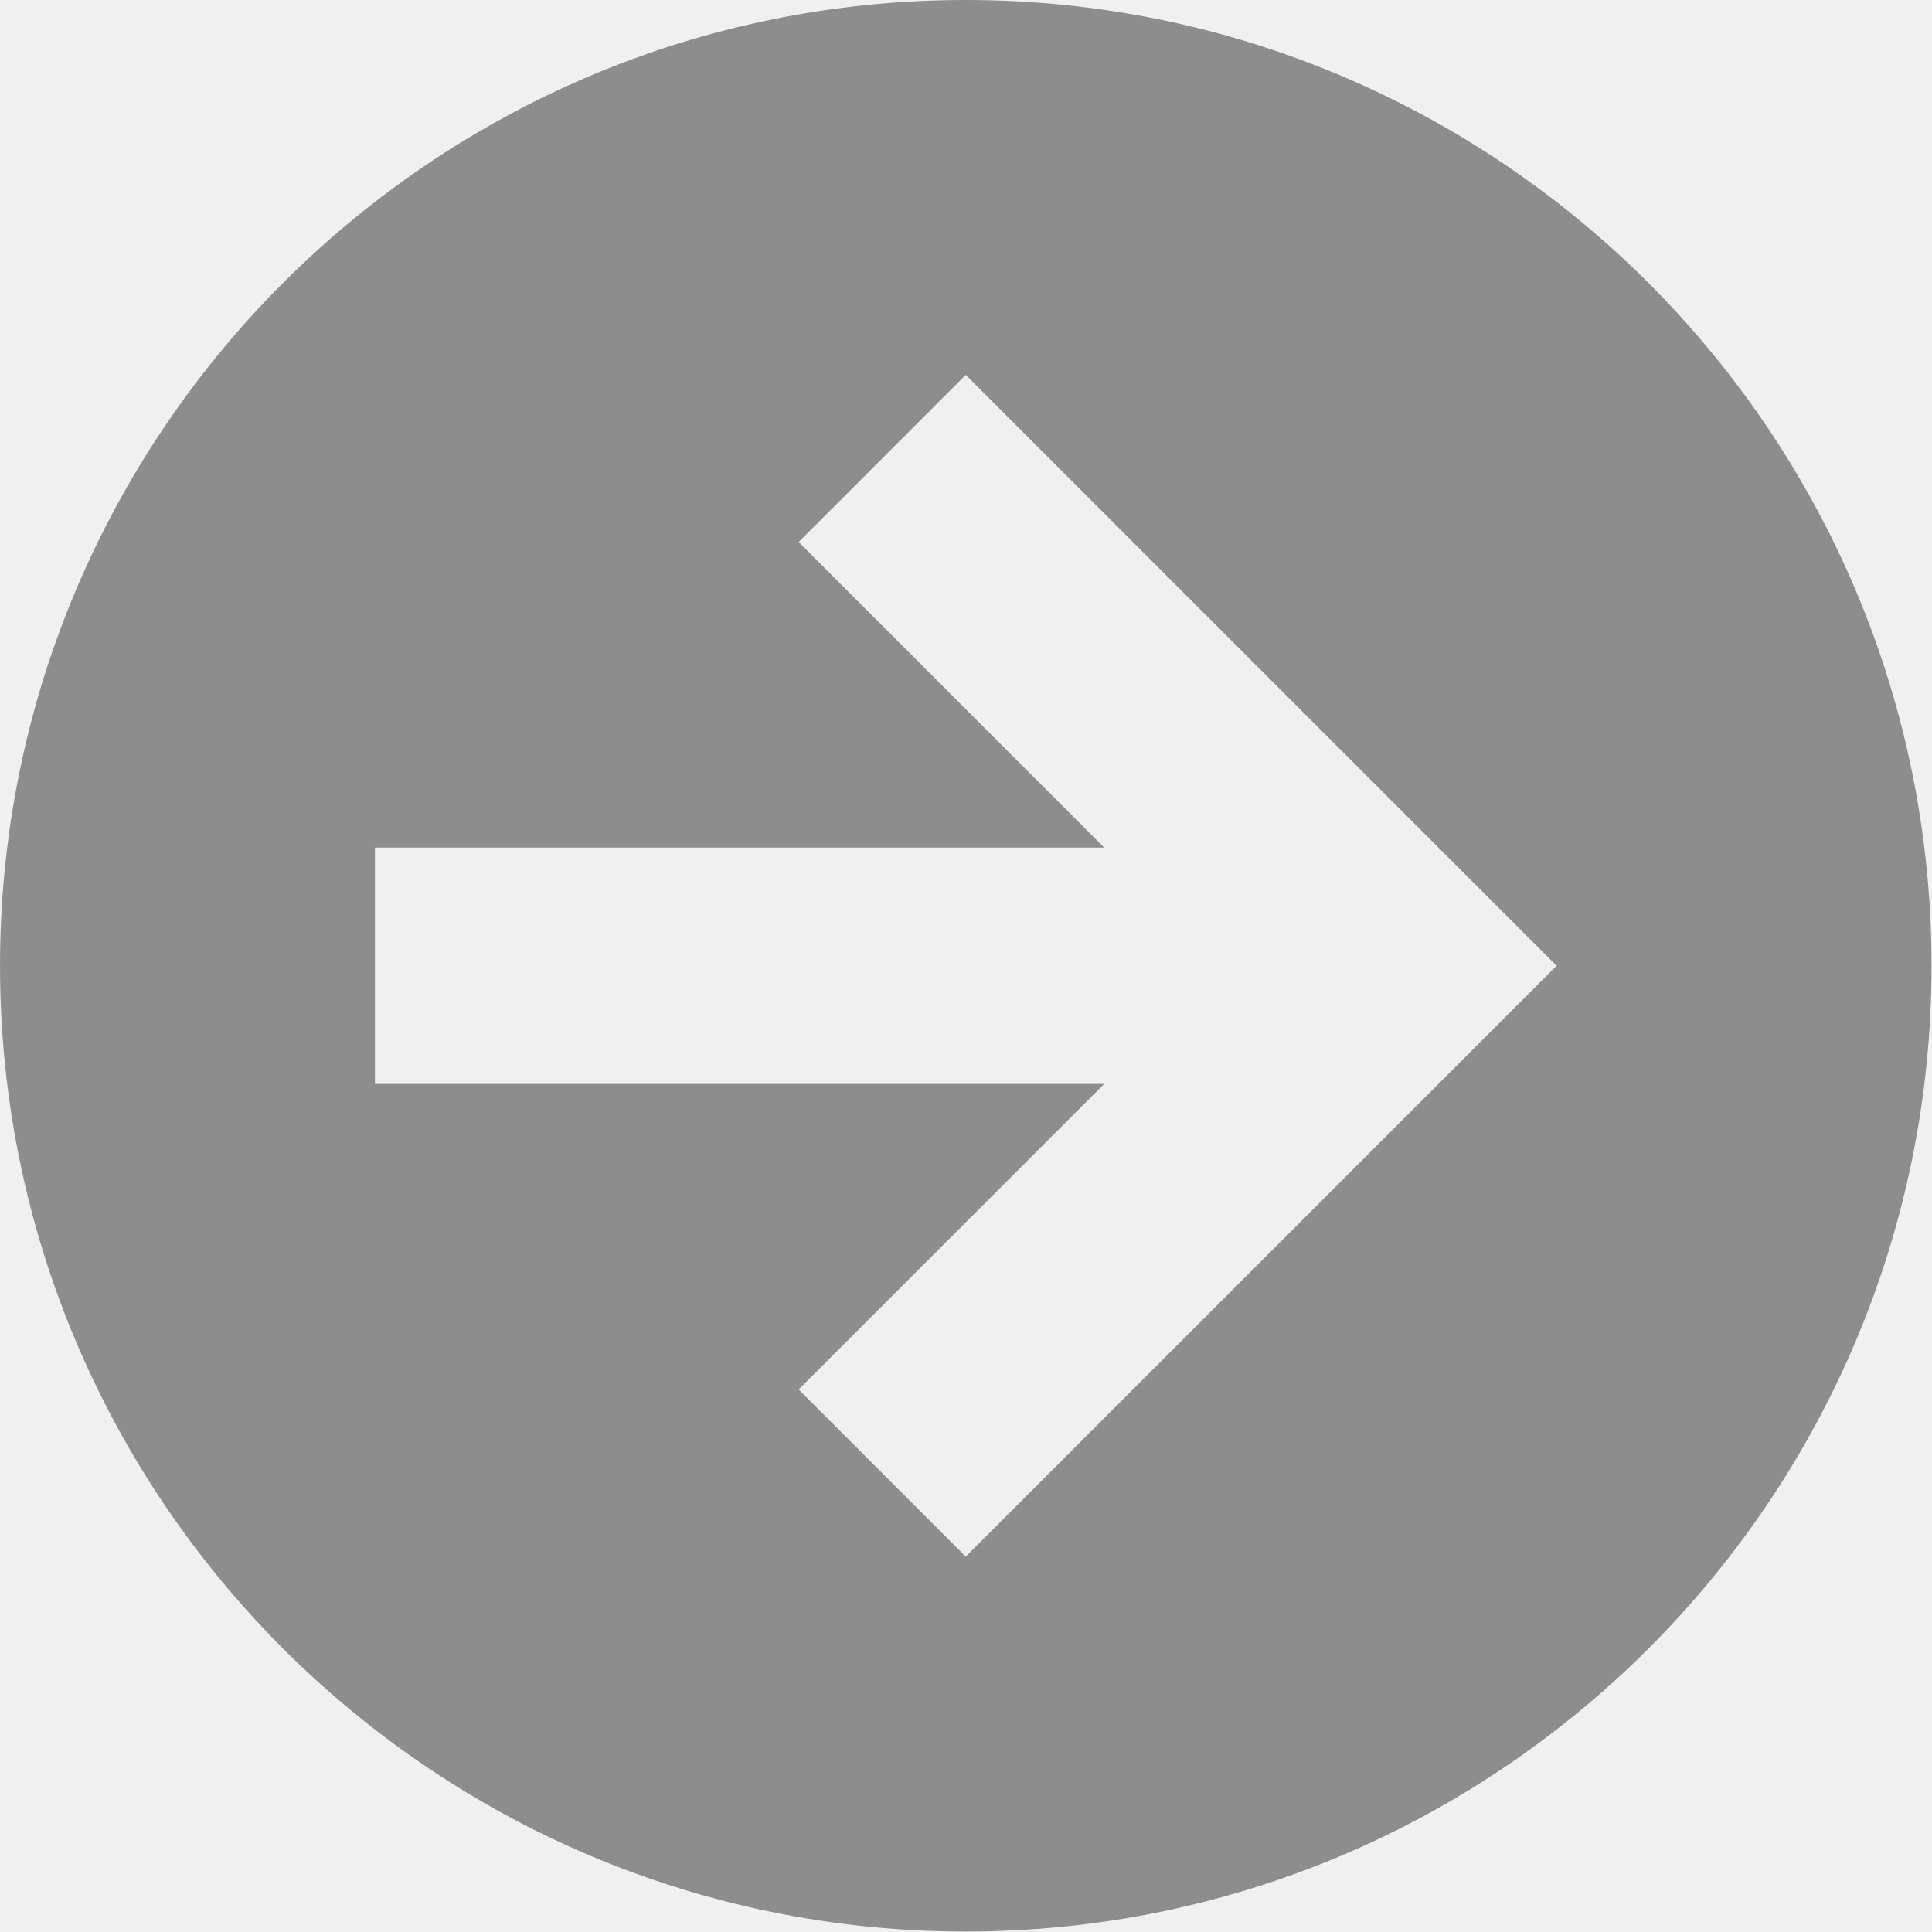
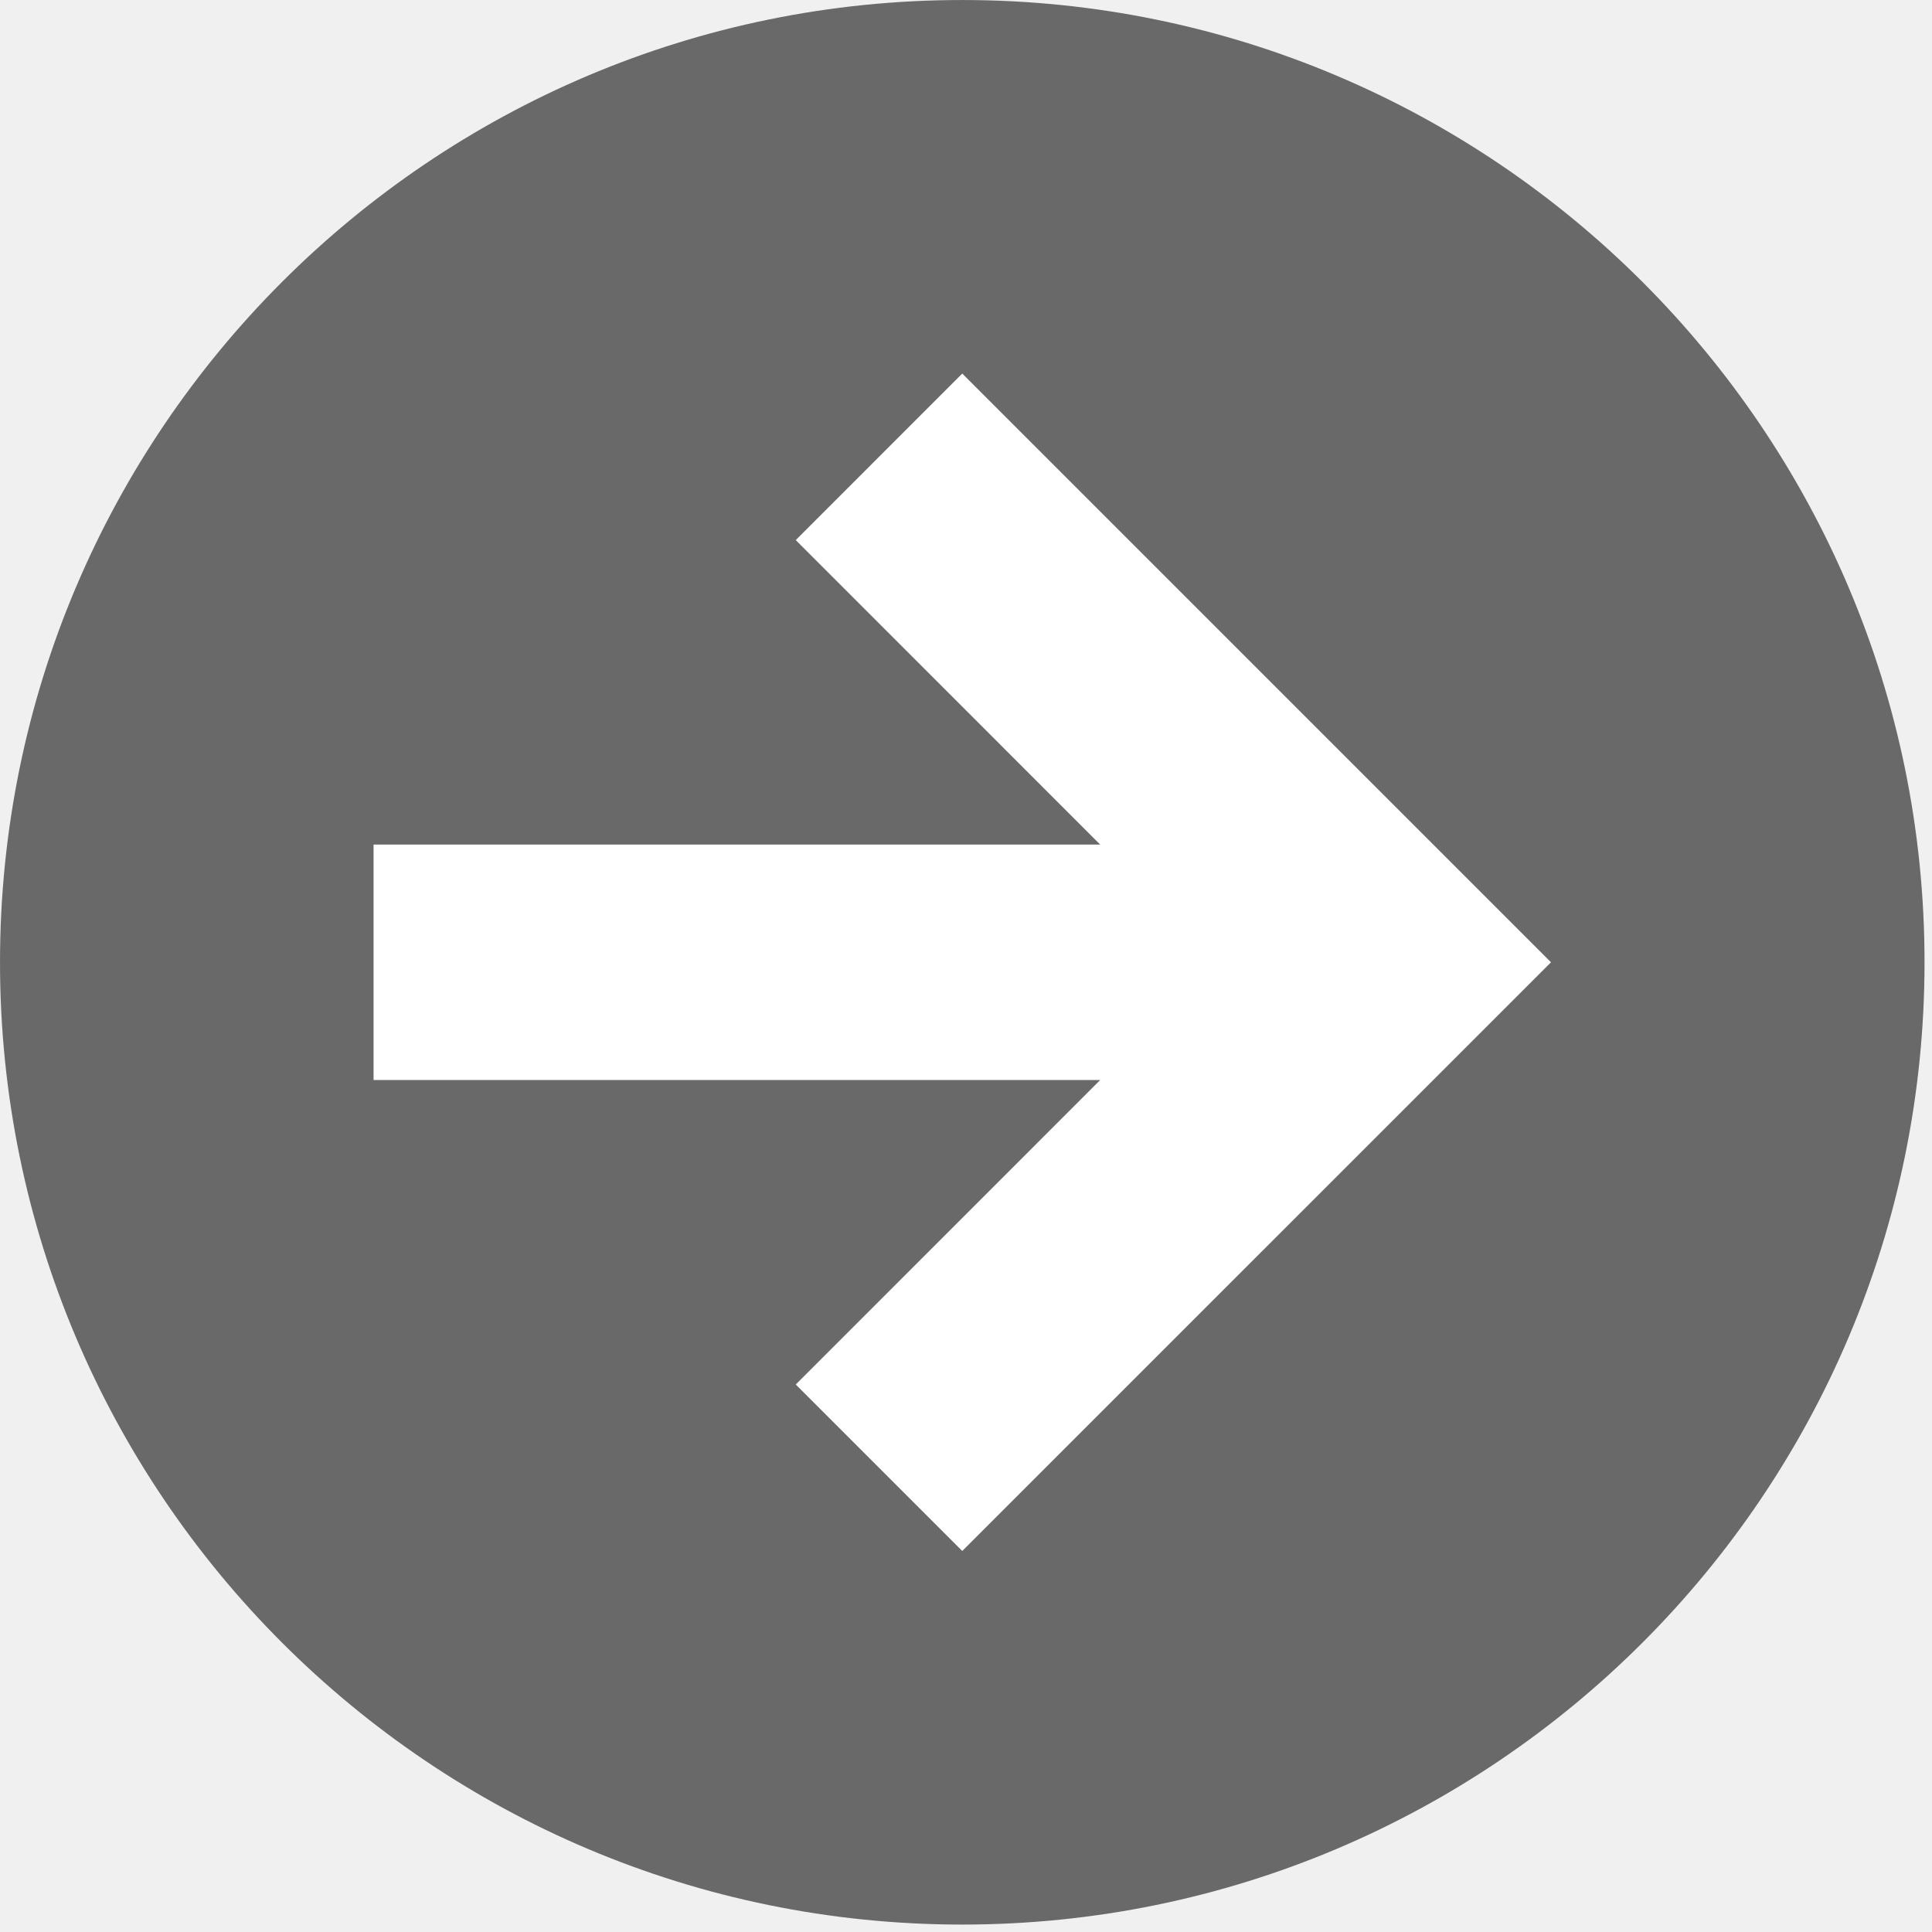
- <svg xmlns="http://www.w3.org/2000/svg" width="100%" height="100%" viewBox="0 0 501 501" version="1.1" xml:space="preserve" style="fill-rule:evenodd;clip-rule:evenodd;stroke-linejoin:round;stroke-miterlimit:2;">
-   <g transform="matrix(1,0,0,1,-3268.03,-3476.62)">
-     <g transform="matrix(0.772684,0,0,0.772684,741.829,1338.53)">
+ <svg xmlns="http://www.w3.org/2000/svg" width="100%" height="100%" viewBox="0 0 200 200" version="1.1" xml:space="preserve" style="fill-rule:evenodd;clip-rule:evenodd;stroke-linejoin:round;stroke-miterlimit:2;">
+   <g transform="matrix(1,0,0,1,-2145.32,-1415.79)">
+     <g transform="matrix(0.307342,0,0,0.307342,1140.5,565.348)">
      <rect id="画板2" x="3269.38" y="2767.09" width="648.232" height="648.232" style="fill:none;" />
      <clipPath id="_clip1">
        <rect id="画板21" x="3269.38" y="2767.09" width="648.232" height="648.232" />
      </clipPath>
      <g clip-path="url(#_clip1)">
-         <g transform="matrix(-2.37739e-16,1.29419,-1.29419,-2.37739e-16,8417.02,-1462.36)">
-           <path d="M3518.47,3476.62C3656.69,3476.62 3768.91,3588.84 3768.91,3727.06C3768.91,3865.28 3656.69,3977.49 3518.47,3977.49C3380.25,3977.49 3268.03,3865.28 3268.03,3727.06C3268.03,3588.84 3380.25,3476.62 3518.47,3476.62ZM3549.11,3880.27L3549.11,3691.16L3628.35,3770.39L3671.68,3727.06L3518.47,3573.84L3365.25,3727.06L3408.59,3770.39L3487.83,3691.16L3487.83,3880.27L3549.11,3880.27Z" style="fill:rgb(141,141,141);" />
+         <g transform="matrix(10.8073,0,0,10.8073,-18766.6,-14211.4)">
+           <circle cx="2068.97" cy="1601.01" r="24.548" style="fill:white;" />
+         </g>
+         <g transform="matrix(4.96291e-17,1.29419,-1.29419,4.96291e-17,8417.02,-1462.36)">
+           <path d="M3518.47,3476.62C3656.69,3476.62 3768.91,3588.84 3768.91,3727.06C3768.91,3865.28 3656.69,3977.49 3518.47,3977.49C3380.25,3977.49 3268.03,3865.28 3268.03,3727.06C3268.03,3588.84 3380.25,3476.62 3518.47,3476.62ZM3549.11,3880.27L3549.11,3691.16L3628.35,3770.39L3671.68,3727.06L3518.47,3573.84L3365.25,3727.06L3408.59,3770.39L3487.83,3691.16L3487.83,3880.27L3549.11,3880.27Z" style="fill:rgb(105,105,105);" />
        </g>
      </g>
    </g>
  </g>
</svg>
